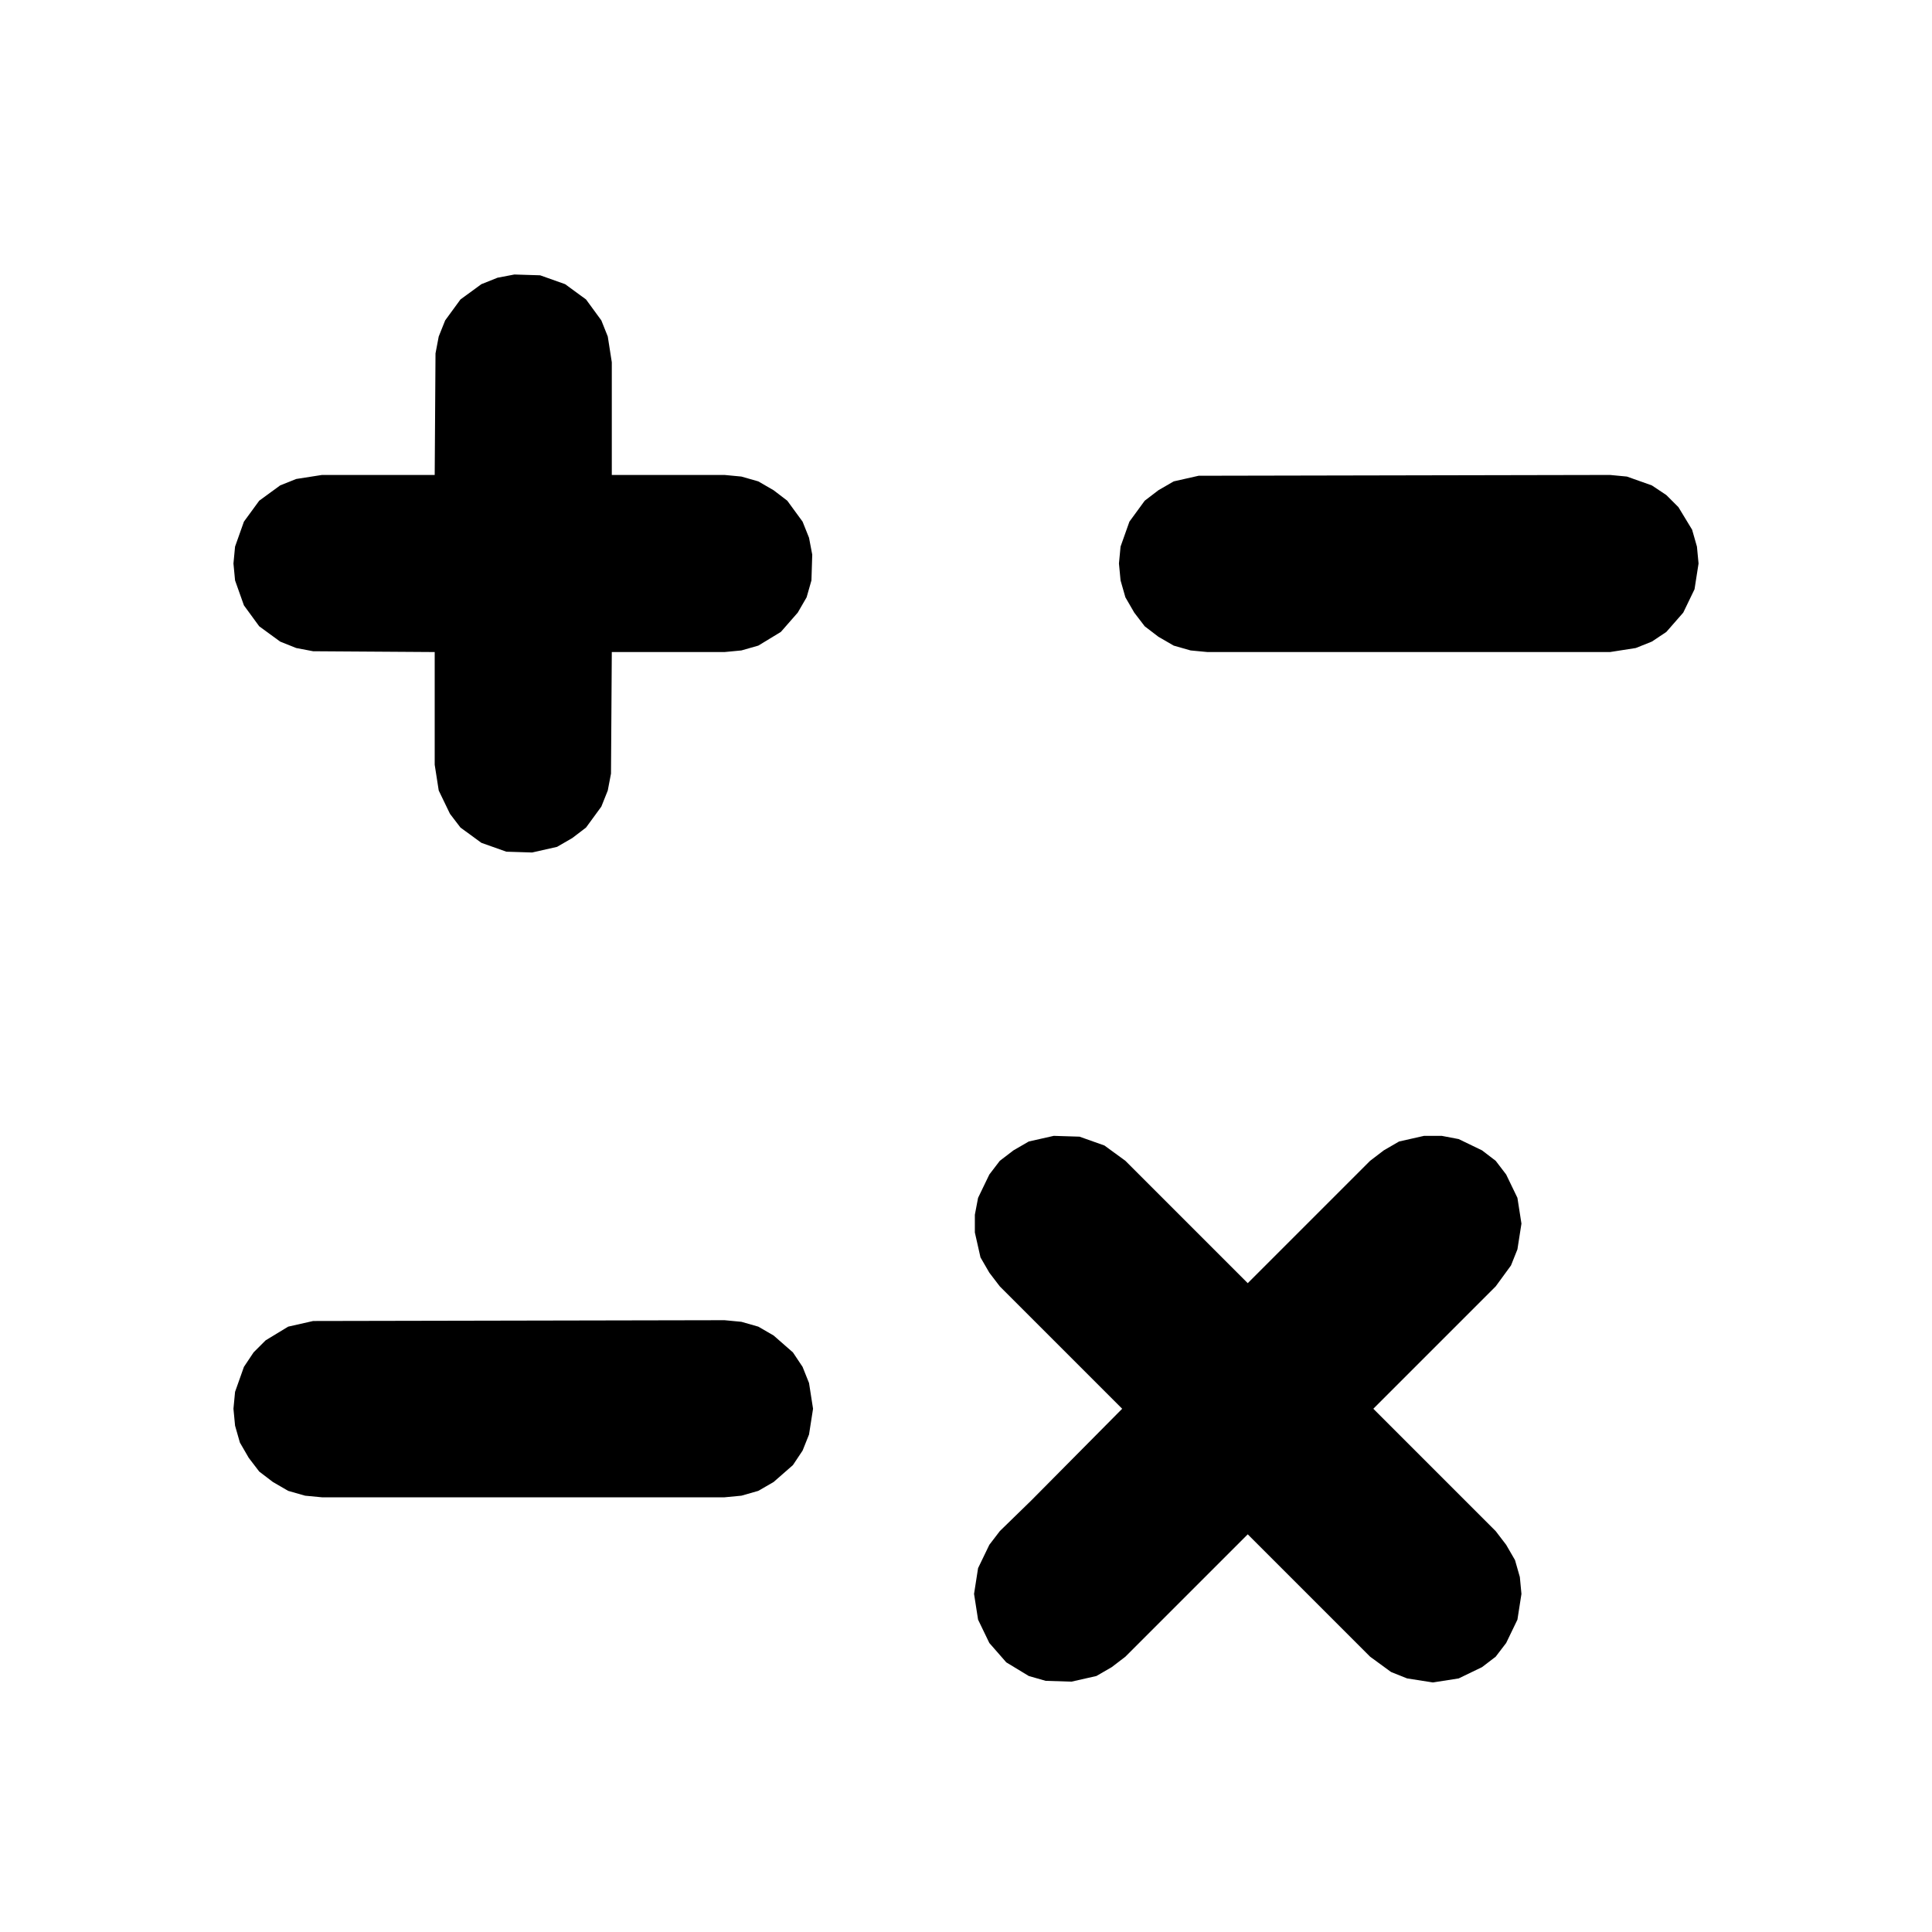
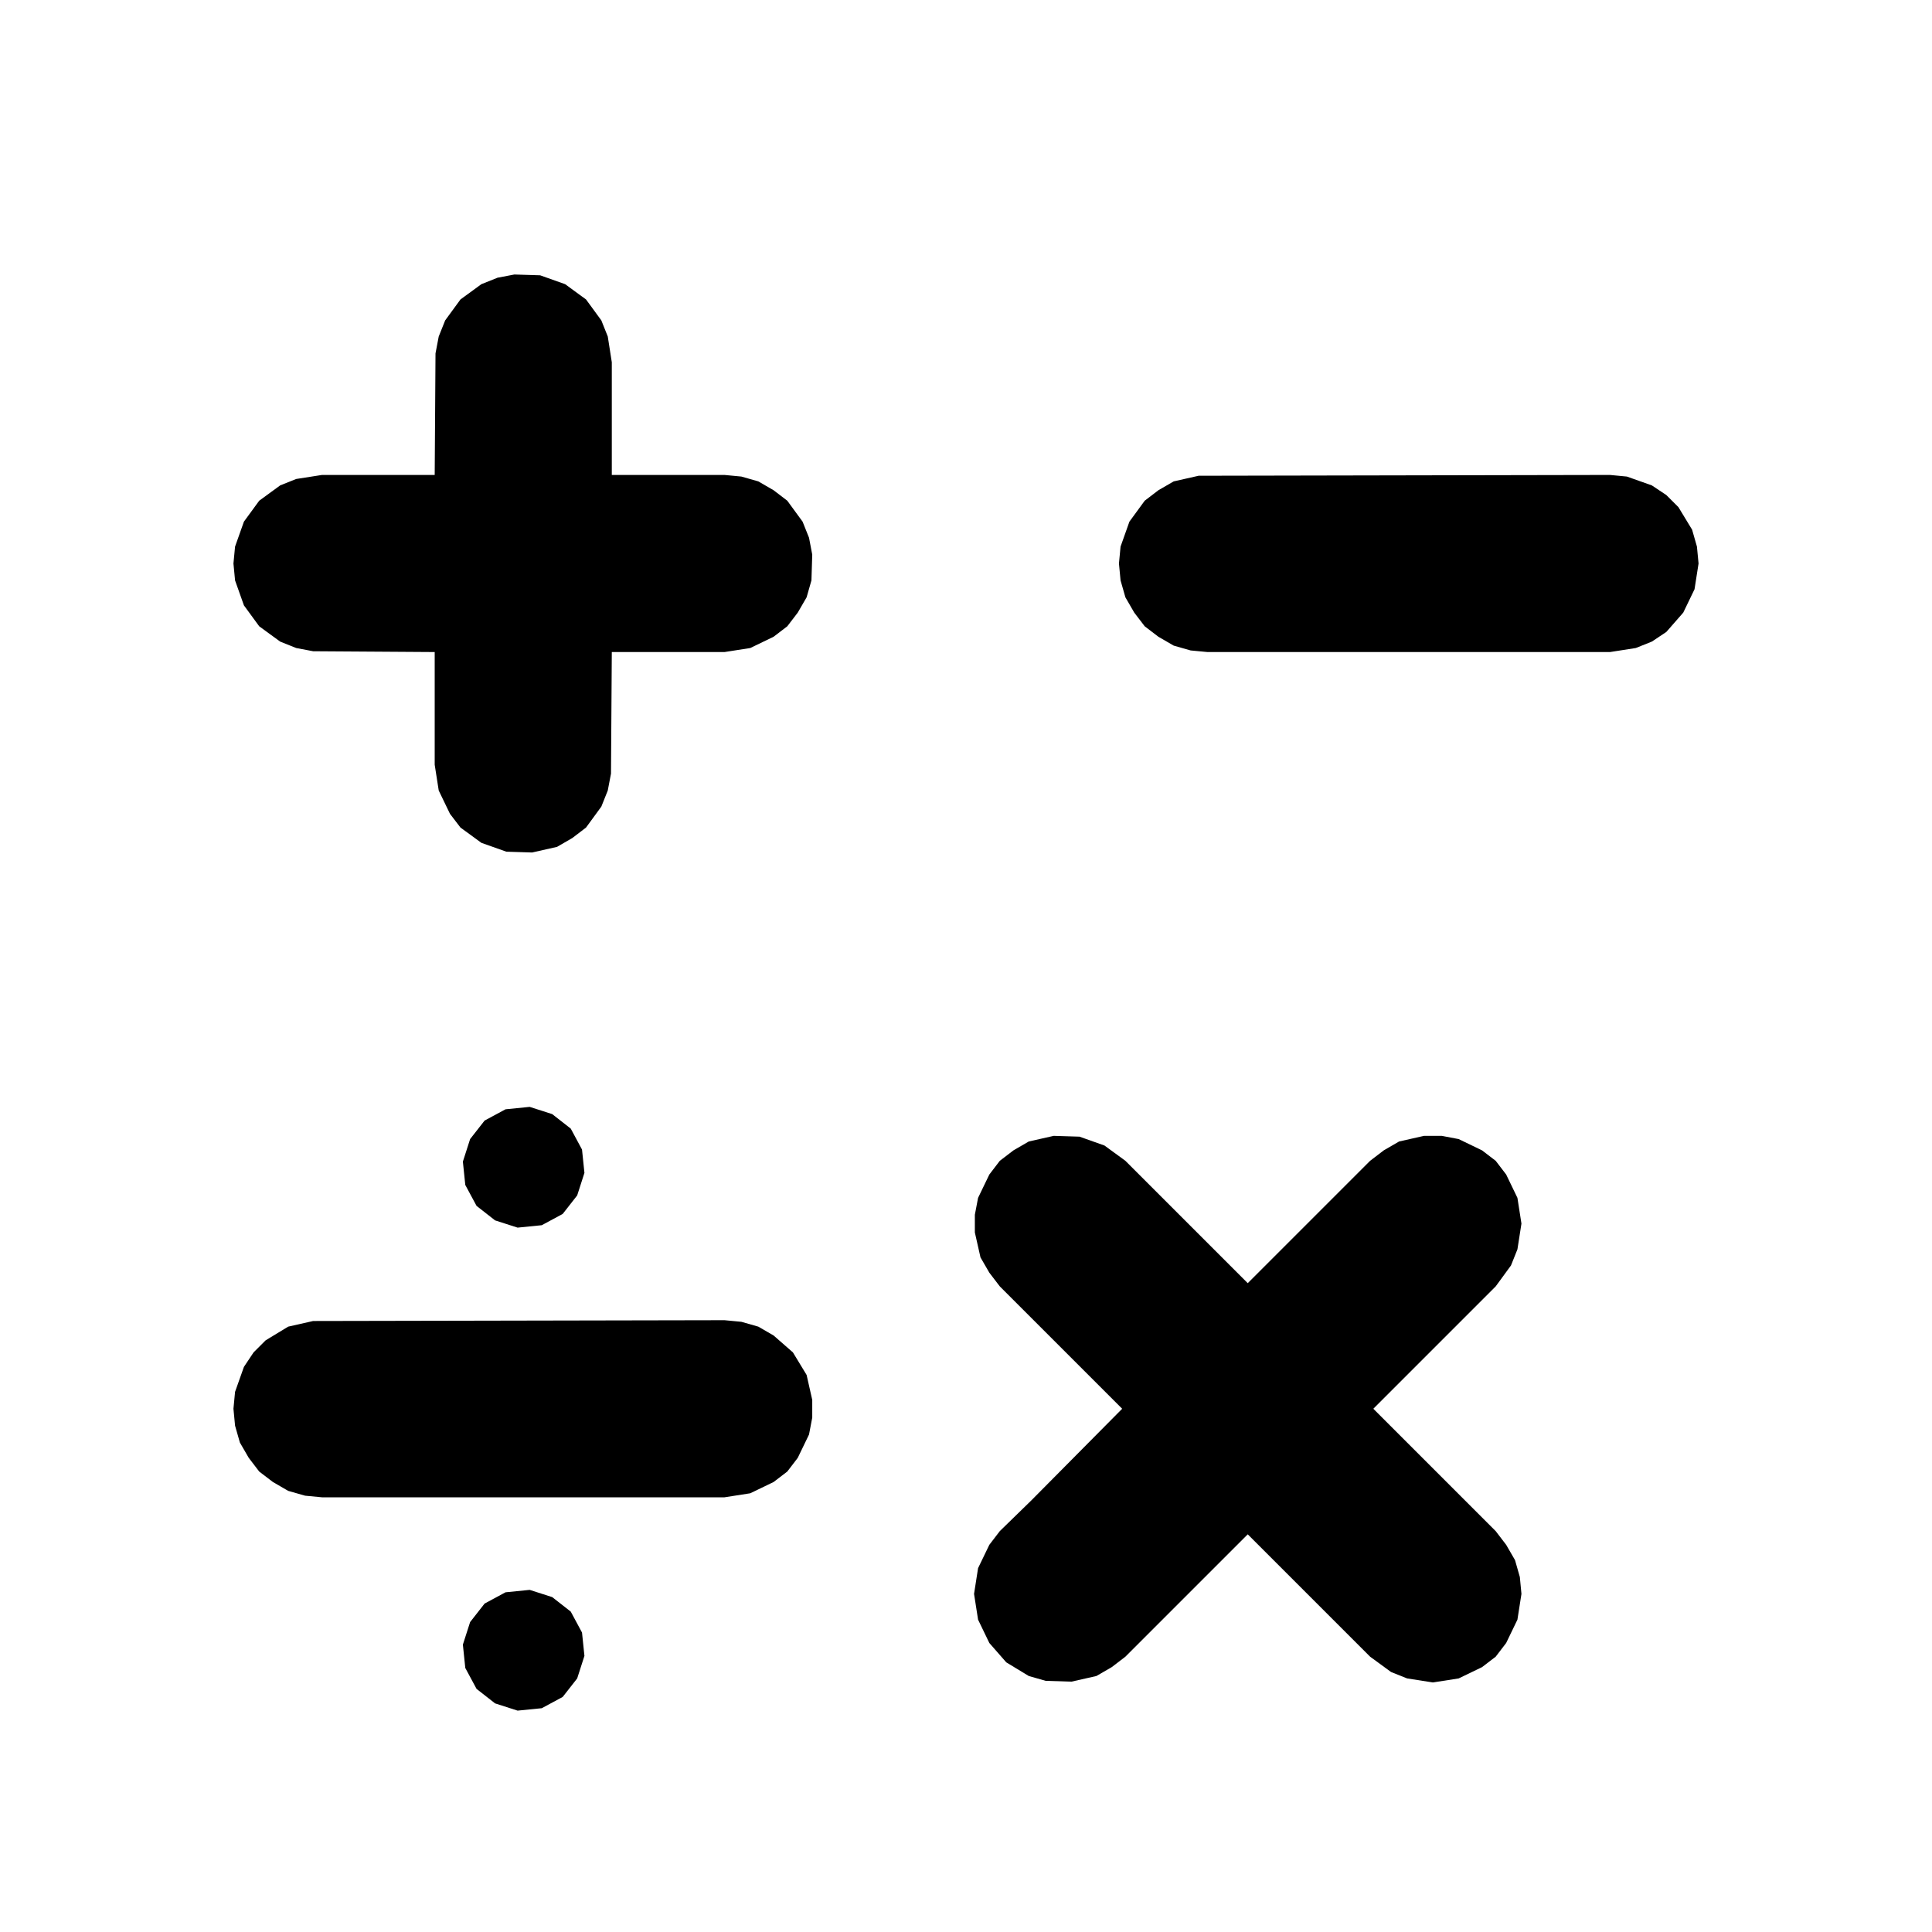
<svg xmlns="http://www.w3.org/2000/svg" viewBox="0 0 24 24" width="24" height="24" color="currentColor">
-   <path d="M9.21 8.08L9.42 8.02L9.70 7.85L9.91 7.61L10.02 7.42L10.08 7.21L10.09 6.89L10.05 6.68L9.97 6.48L9.78 6.22L9.61 6.09L9.42 5.98L9.21 5.92L9 5.90L7.60 5.90L7.60 4.50L7.55 4.18L7.47 3.98L7.28 3.72L7.02 3.53L6.71 3.42L6.39 3.41L6.18 3.45L5.98 3.53L5.72 3.72L5.53 3.98L5.45 4.18L5.41 4.39L5.40 5.90L4 5.90L3.68 5.95L3.48 6.03L3.22 6.22L3.03 6.48L2.92 6.79L2.90 7L2.92 7.21L3.03 7.52L3.22 7.78L3.48 7.97L3.68 8.05L3.89 8.09L5.40 8.10L5.40 9.50L5.45 9.82L5.59 10.11L5.72 10.28L5.98 10.47L6.29 10.58L6.61 10.59L6.92 10.52L7.11 10.41L7.28 10.28L7.47 10.02L7.55 9.82L7.59 9.61L7.60 8.10L9 8.10ZM20.32 8.05L20.52 7.97L20.70 7.85L20.91 7.61L21.05 7.32L21.10 7L21.08 6.79L21.02 6.58L20.85 6.30L20.70 6.15L20.52 6.03L20.21 5.92L20 5.90L14.89 5.91L14.58 5.98L14.39 6.09L14.22 6.22L14.03 6.48L13.92 6.79L13.90 7L13.92 7.21L13.98 7.42L14.09 7.61L14.22 7.78L14.39 7.91L14.58 8.02L14.79 8.08L15 8.10L20 8.10ZM9.21 18.58L9.42 18.52L9.61 18.41L9.85 18.20L9.97 18.02L10.05 17.82L10.10 17.50L10.05 17.18L9.97 16.98L9.85 16.80L9.61 16.59L9.42 16.48L9.21 16.42L9 16.40L3.89 16.41L3.58 16.48L3.30 16.65L3.15 16.80L3.03 16.98L2.92 17.29L2.90 17.50L2.92 17.71L2.98 17.92L3.09 18.11L3.22 18.28L3.39 18.41L3.58 18.52L3.79 18.58L4 18.60L9 18.60ZM12.81 18.64L12.42 19.02L12.29 19.19L12.15 19.48L12.10 19.80L12.15 20.12L12.29 20.41L12.50 20.65L12.78 20.82L12.99 20.88L13.31 20.89L13.62 20.82L13.81 20.71L13.98 20.58L15.50 19.06L17.02 20.58L17.28 20.77L17.48 20.85L17.80 20.90L18.12 20.85L18.41 20.71L18.58 20.58L18.71 20.41L18.85 20.12L18.90 19.80L18.88 19.59L18.82 19.38L18.71 19.19L18.58 19.02L17.06 17.50L18.58 15.98L18.77 15.72L18.85 15.52L18.90 15.20L18.85 14.88L18.71 14.59L18.58 14.42L18.41 14.29L18.12 14.15L17.91 14.11L17.69 14.11L17.38 14.18L17.19 14.29L17.02 14.42L15.50 15.94L13.98 14.42L13.72 14.23L13.41 14.12L13.09 14.11L12.78 14.18L12.59 14.29L12.42 14.42L12.29 14.59L12.15 14.88L12.11 15.09L12.11 15.31L12.18 15.62L12.29 15.81L12.42 15.98L13.94 17.50Z" fill="currentColor" fill-rule="evenodd" />
+   <path d="M9.32 8.05L9.61 7.91L9.78 7.78L9.91 7.61L10.02 7.42L10.08 7.21L10.09 6.89L10.05 6.68L9.97 6.48L9.78 6.22L9.61 6.09L9.42 5.98L9.21 5.92L9 5.90L7.60 5.90L7.60 4.50L7.55 4.18L7.47 3.98L7.28 3.72L7.02 3.53L6.71 3.42L6.39 3.41L6.18 3.45L5.98 3.53L5.72 3.72L5.53 3.98L5.45 4.18L5.41 4.39L5.40 5.90L4 5.90L3.68 5.95L3.48 6.03L3.22 6.22L3.03 6.48L2.92 6.79L2.90 7L2.92 7.21L3.03 7.52L3.22 7.78L3.48 7.97L3.68 8.05L3.89 8.09L5.40 8.10L5.40 9.50L5.45 9.82L5.59 10.11L5.72 10.28L5.98 10.47L6.29 10.58L6.61 10.59L6.92 10.52L7.11 10.41L7.28 10.28L7.47 10.02L7.55 9.82L7.59 9.61L7.60 8.10L9 8.10ZM20.32 8.05L20.52 7.97L20.70 7.85L20.91 7.61L21.05 7.32L21.10 7L21.08 6.79L21.02 6.58L20.85 6.30L20.70 6.15L20.52 6.03L20.21 5.92L20 5.90L14.89 5.91L14.58 5.98L14.39 6.09L14.22 6.22L14.03 6.48L13.92 6.79L13.90 7L13.92 7.21L13.98 7.42L14.09 7.61L14.22 7.78L14.39 7.91L14.58 8.02L14.79 8.08L15 8.10L20 8.10ZM6.73 15.22L6.99 15.08L7.17 14.85L7.26 14.57L7.23 14.28L7.09 14.02L6.86 13.84L6.58 13.75L6.28 13.78L6.02 13.92L5.84 14.15L5.75 14.43L5.78 14.72L5.92 14.98L6.15 15.16L6.43 15.25ZM9.32 18.55L9.61 18.41L9.78 18.28L9.91 18.11L10.05 17.82L10.09 17.61L10.09 17.39L10.02 17.08L9.85 16.80L9.61 16.59L9.42 16.48L9.21 16.42L9 16.40L3.89 16.41L3.58 16.48L3.30 16.65L3.15 16.80L3.03 16.98L2.92 17.29L2.90 17.50L2.92 17.71L2.98 17.92L3.09 18.11L3.22 18.28L3.39 18.41L3.58 18.52L3.79 18.58L4 18.60L9 18.60ZM12.81 18.64L12.42 19.02L12.29 19.19L12.15 19.48L12.10 19.80L12.15 20.12L12.29 20.41L12.50 20.65L12.78 20.82L12.99 20.88L13.31 20.89L13.62 20.82L13.81 20.71L13.98 20.58L15.50 19.06L17.02 20.58L17.28 20.77L17.48 20.85L17.80 20.90L18.12 20.85L18.41 20.71L18.58 20.58L18.71 20.41L18.85 20.12L18.90 19.80L18.88 19.59L18.82 19.38L18.71 19.19L18.58 19.02L17.06 17.50L18.58 15.98L18.77 15.72L18.85 15.52L18.90 15.20L18.85 14.88L18.71 14.59L18.58 14.42L18.41 14.29L18.12 14.15L17.91 14.11L17.69 14.11L17.38 14.18L17.19 14.29L17.02 14.42L15.50 15.94L13.98 14.42L13.72 14.23L13.41 14.12L13.09 14.11L12.78 14.18L12.59 14.29L12.42 14.42L12.29 14.59L12.15 14.88L12.11 15.09L12.11 15.31L12.18 15.62L12.29 15.81L12.42 15.98L13.94 17.50ZM6.73 21.22L6.99 21.08L7.17 20.85L7.26 20.57L7.23 20.28L7.09 20.02L6.86 19.84L6.58 19.75L6.28 19.78L6.02 19.92L5.84 20.15L5.75 20.43L5.78 20.72L5.92 20.98L6.15 21.16L6.43 21.25Z" fill="currentColor" fill-rule="evenodd" />
</svg>
